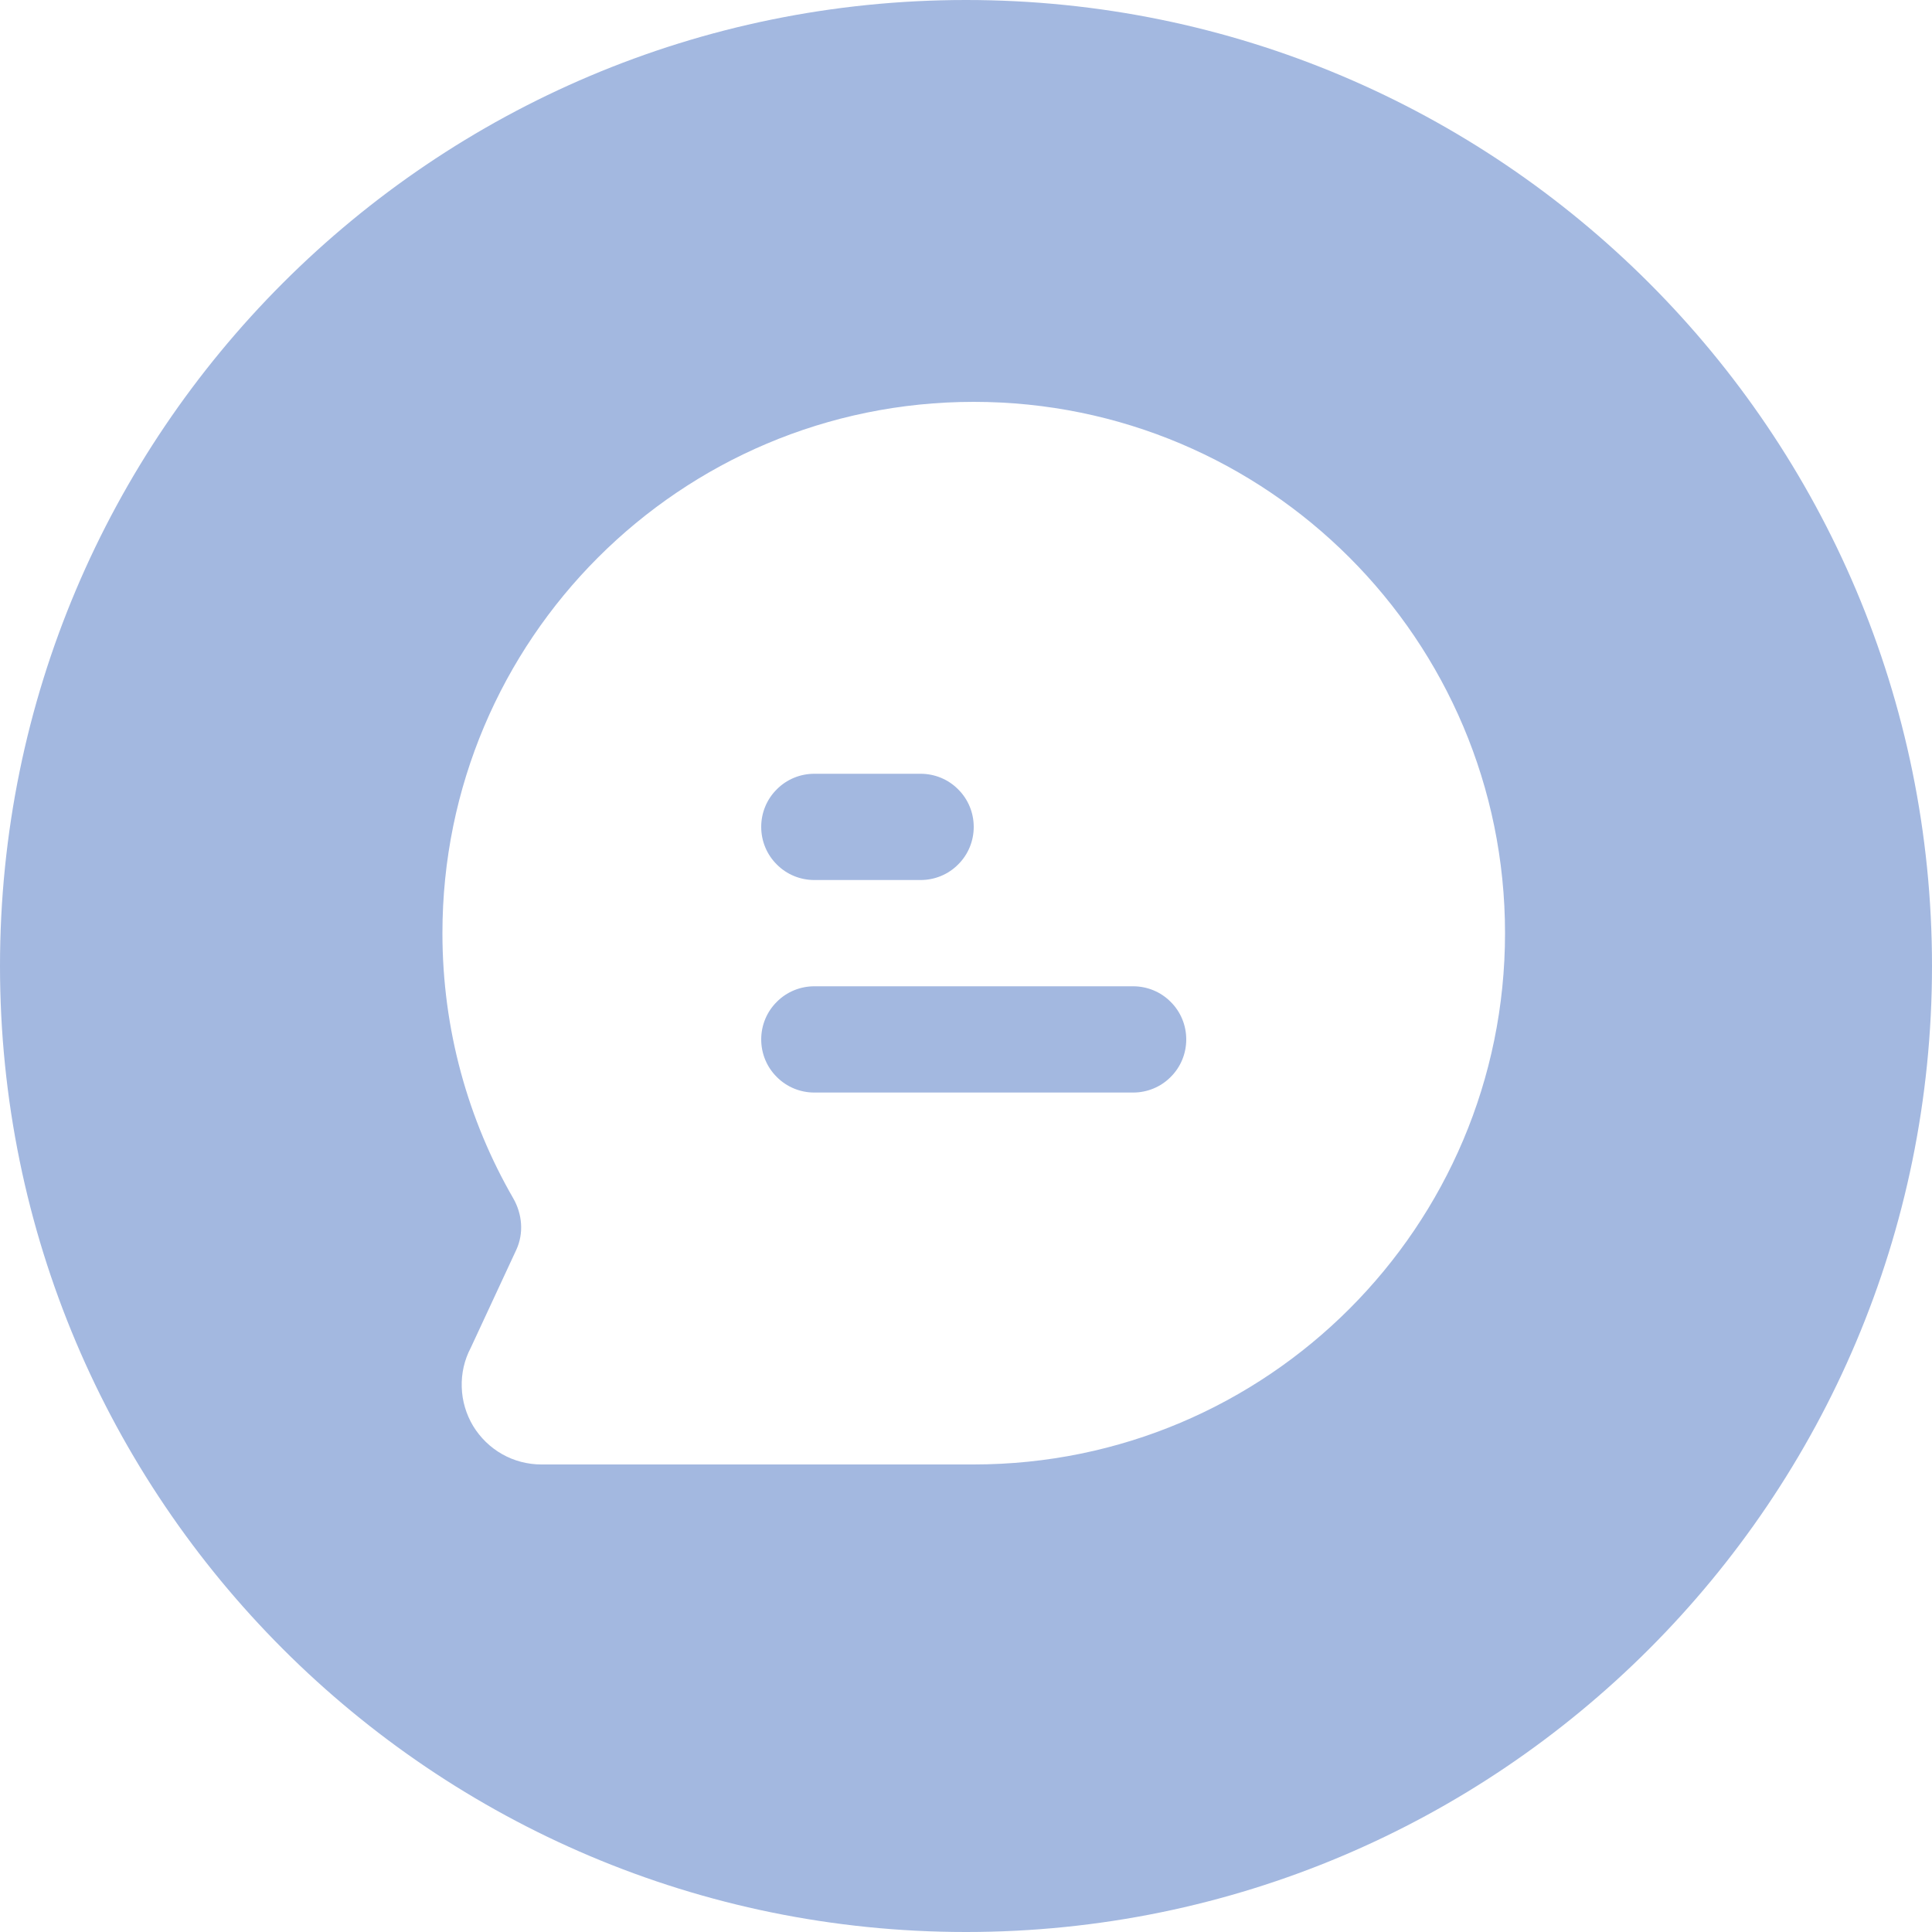
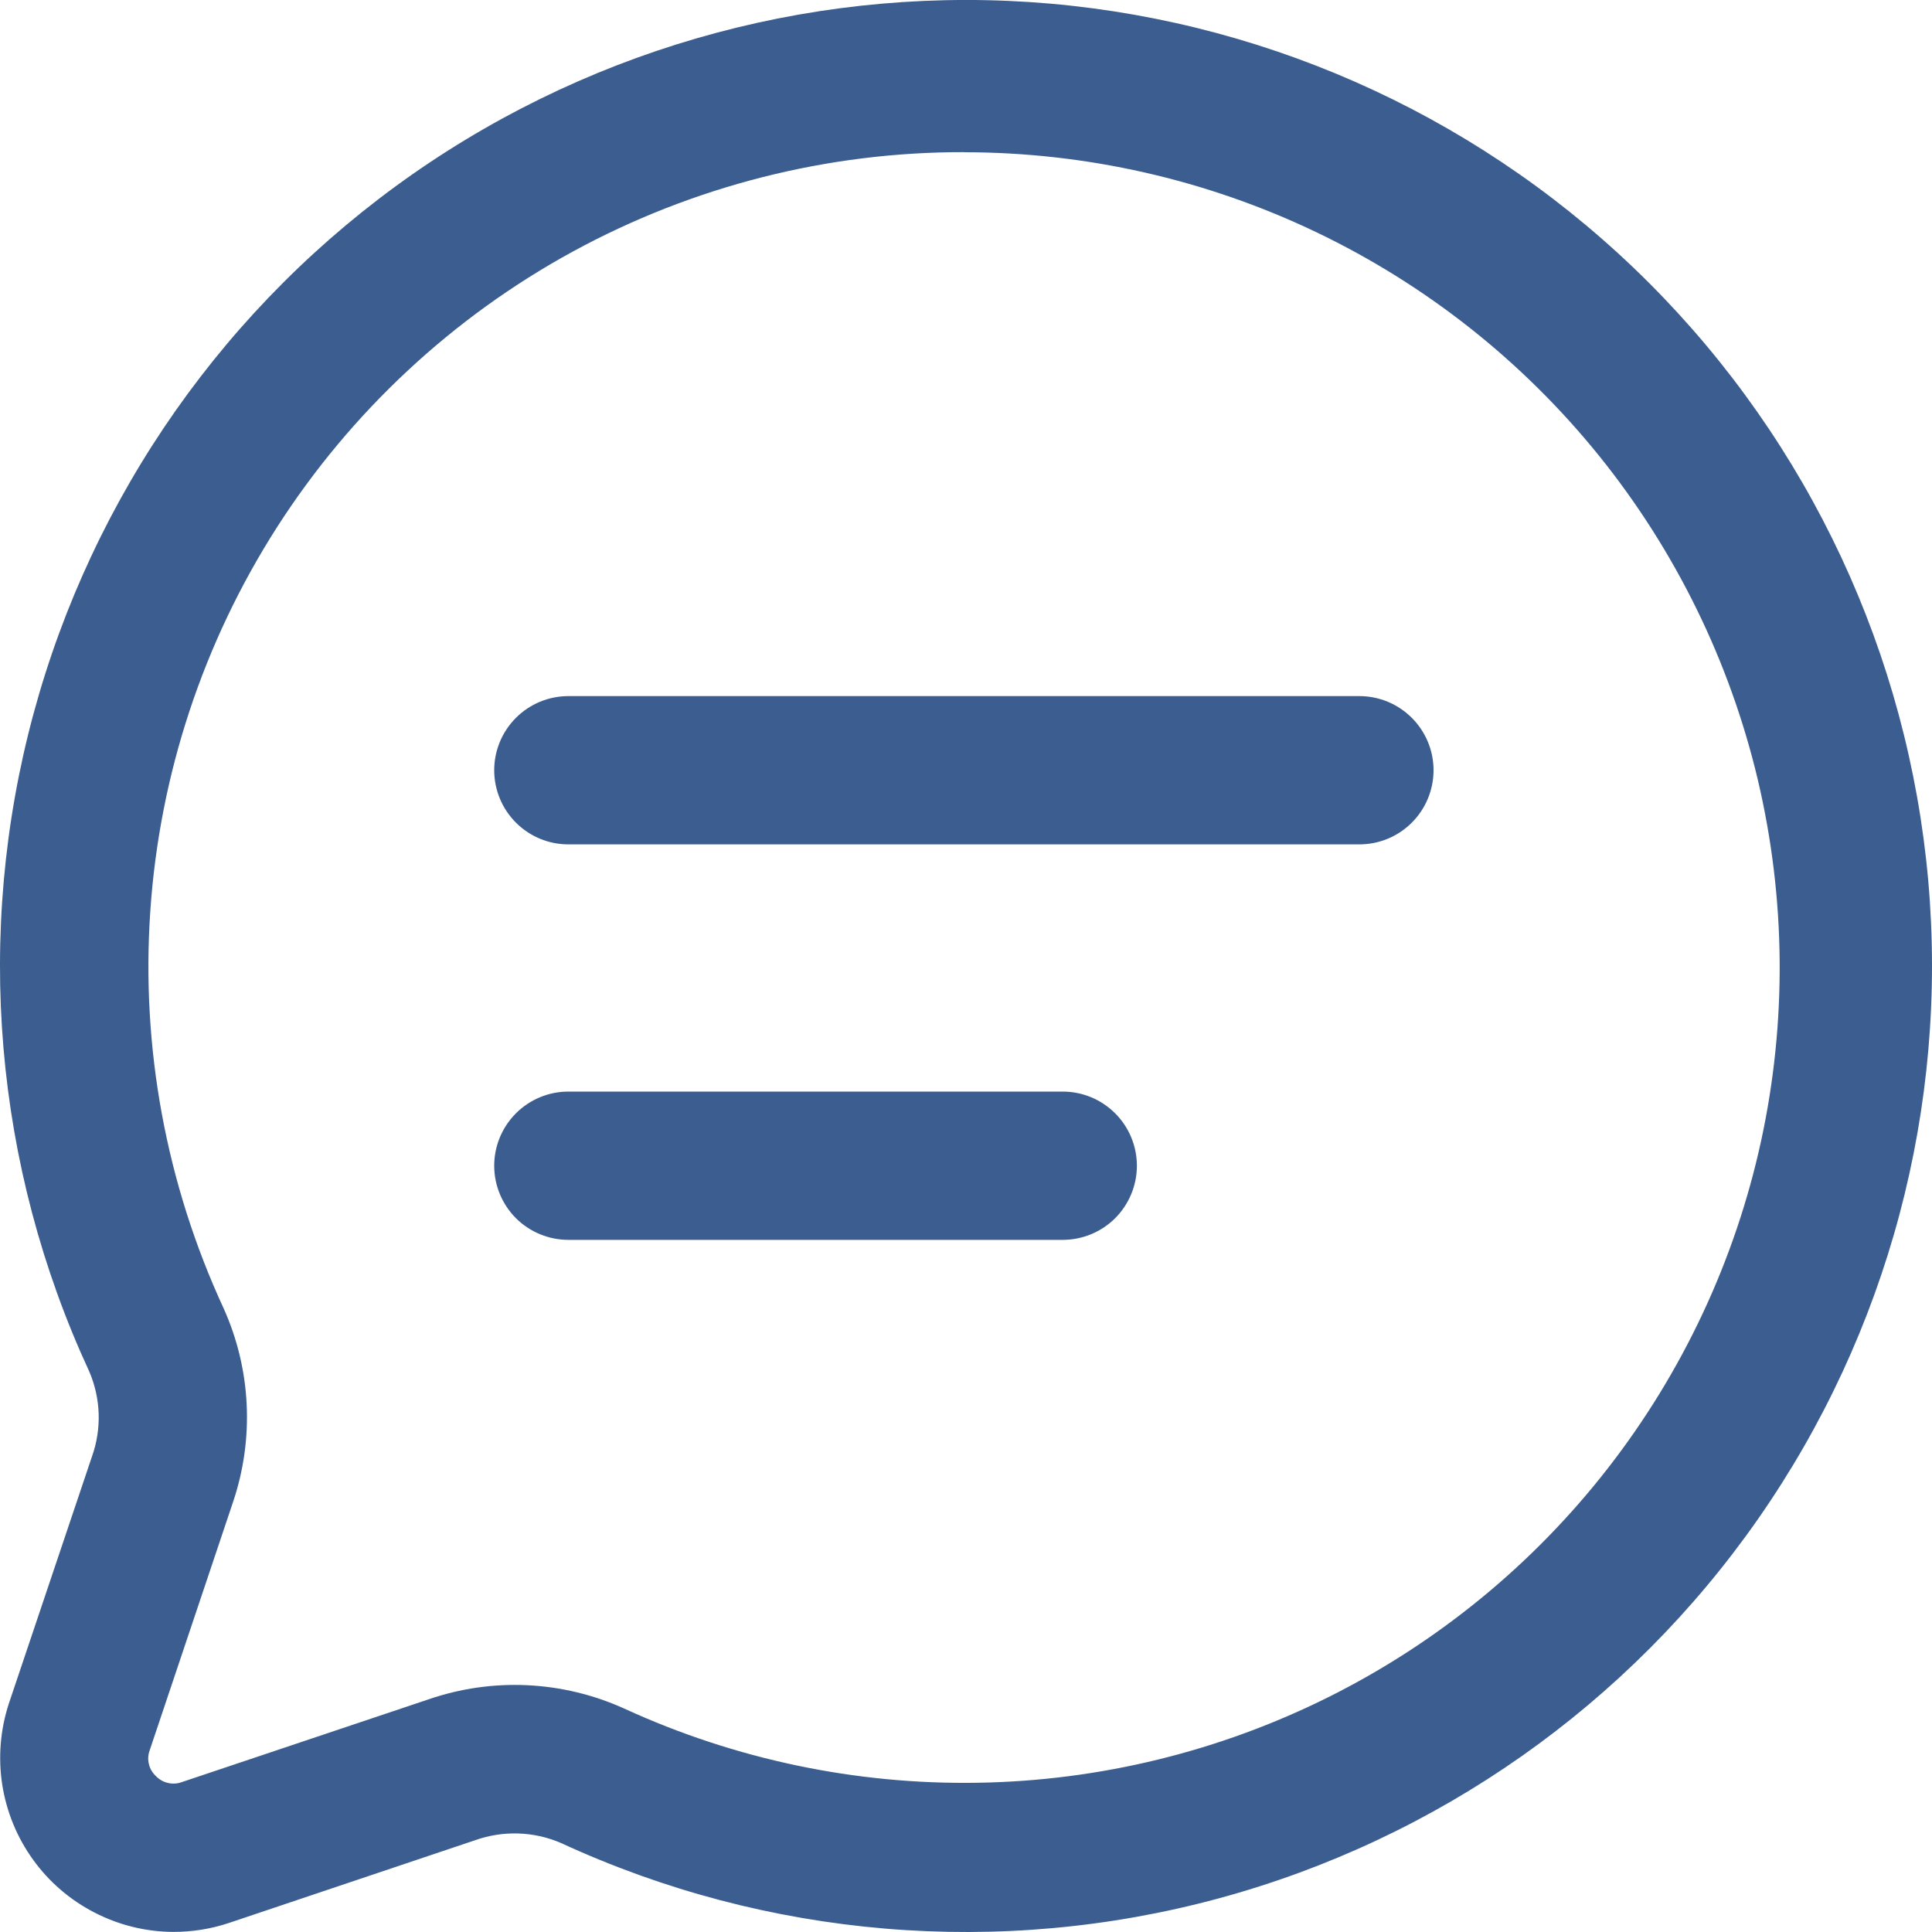
- <svg xmlns="http://www.w3.org/2000/svg" width="16" height="16" viewBox="0 0 16 16" fill="none">
-   <path fill-rule="evenodd" clip-rule="evenodd" d="M8 16C12.418 16 16 12.418 16 8C16 3.582 12.418 0 8 0C3.582 0 0 3.582 0 8C0 12.418 3.582 16 8 16ZM3.664 7.728C3.664 5.298 5.634 3.328 8.064 3.328C10.494 3.328 12.464 5.298 12.464 7.728C12.464 10.158 10.494 12.128 8.064 12.128H4.483C4.37 12.128 4.258 12.099 4.159 12.043C4.06 11.987 3.977 11.906 3.918 11.809C3.86 11.712 3.827 11.601 3.824 11.488C3.82 11.374 3.846 11.261 3.899 11.161L4.275 10.352C4.339 10.215 4.326 10.055 4.25 9.923C3.877 9.277 3.664 8.527 3.664 7.728ZM6.433 6.537C6.515 6.454 6.627 6.408 6.744 6.408H7.624C7.741 6.408 7.853 6.454 7.935 6.537C8.018 6.619 8.064 6.731 8.064 6.848C8.064 6.965 8.018 7.077 7.935 7.159C7.853 7.242 7.741 7.288 7.624 7.288H6.744C6.627 7.288 6.515 7.242 6.433 7.159C6.35 7.077 6.304 6.965 6.304 6.848C6.304 6.731 6.35 6.619 6.433 6.537ZM6.433 8.297C6.515 8.214 6.627 8.168 6.744 8.168H9.384C9.501 8.168 9.613 8.214 9.695 8.297C9.778 8.379 9.824 8.491 9.824 8.608C9.824 8.725 9.778 8.837 9.695 8.919C9.613 9.002 9.501 9.048 9.384 9.048H6.744C6.627 9.048 6.515 9.002 6.433 8.919C6.35 8.837 6.304 8.725 6.304 8.608C6.304 8.491 6.35 8.379 6.433 8.297Z" fill="#A3B8E0" />
+ <svg xmlns="http://www.w3.org/2000/svg" width="20" height="20" viewBox="0 0 20 20" fill="none">
+   <path d="M1.795 19.999C1.511 19.998 1.231 19.929 0.979 19.799C0.726 19.669 0.508 19.482 0.342 19.251C0.176 19.021 0.067 18.755 0.023 18.474C-0.02 18.193 0.003 17.907 0.091 17.637L0.952 15.078C1.054 14.792 1.044 14.479 0.925 14.2C-0.062 12.069 -0.266 9.659 0.346 7.392C0.959 5.125 2.349 3.146 4.274 1.801C6.2 0.457 8.537 -0.167 10.876 0.038C13.215 0.244 15.407 1.266 17.068 2.926C18.729 4.586 19.753 6.777 19.961 9.116C20.168 11.455 19.546 13.792 18.203 15.719C16.861 17.645 14.883 19.037 12.616 19.652C10.35 20.266 7.94 20.063 5.808 19.079C5.524 18.956 5.203 18.947 4.912 19.052L2.365 19.908C2.181 19.969 1.988 19.999 1.795 19.999ZM9.983 1.575C8.566 1.572 7.172 1.927 5.928 2.605C4.685 3.284 3.632 4.265 2.868 5.457C2.104 6.65 1.652 8.016 1.556 9.43C1.459 10.843 1.72 12.258 2.315 13.544C2.6 14.177 2.634 14.895 2.411 15.553L1.548 18.124C1.532 18.169 1.53 18.218 1.542 18.264C1.553 18.311 1.578 18.352 1.613 18.385C1.646 18.42 1.689 18.445 1.735 18.456C1.782 18.468 1.831 18.466 1.877 18.45L4.435 17.592C5.099 17.363 5.825 17.398 6.464 17.688C7.611 18.214 8.861 18.476 10.122 18.455C11.383 18.435 12.624 18.131 13.753 17.568C14.881 17.005 15.87 16.195 16.644 15.2C17.419 14.204 17.961 13.047 18.23 11.815C18.498 10.582 18.487 9.305 18.198 8.077C17.908 6.85 17.346 5.702 16.555 4.72C15.763 3.738 14.761 2.946 13.623 2.402C12.485 1.858 11.239 1.576 9.978 1.576L9.983 1.575ZM14.84 7.973C14.84 7.77 14.759 7.575 14.615 7.431C14.471 7.287 14.276 7.206 14.072 7.206H5.884C5.68 7.206 5.485 7.287 5.341 7.431C5.197 7.575 5.116 7.77 5.116 7.973C5.116 8.177 5.197 8.372 5.341 8.516C5.485 8.66 5.68 8.741 5.884 8.741H14.072C14.276 8.741 14.471 8.66 14.615 8.516C14.759 8.372 14.84 8.177 14.84 7.973ZM11.769 12.068C11.769 11.864 11.688 11.669 11.544 11.525C11.4 11.381 11.205 11.3 11.001 11.3H5.884C5.68 11.3 5.485 11.381 5.341 11.525C5.197 11.669 5.116 11.864 5.116 12.068C5.116 12.271 5.197 12.466 5.341 12.611C5.485 12.754 5.68 12.835 5.884 12.835H11.001C11.205 12.835 11.4 12.754 11.544 12.611C11.688 12.466 11.769 12.271 11.769 12.068Z" fill="#3B5D8F" />
</svg>
